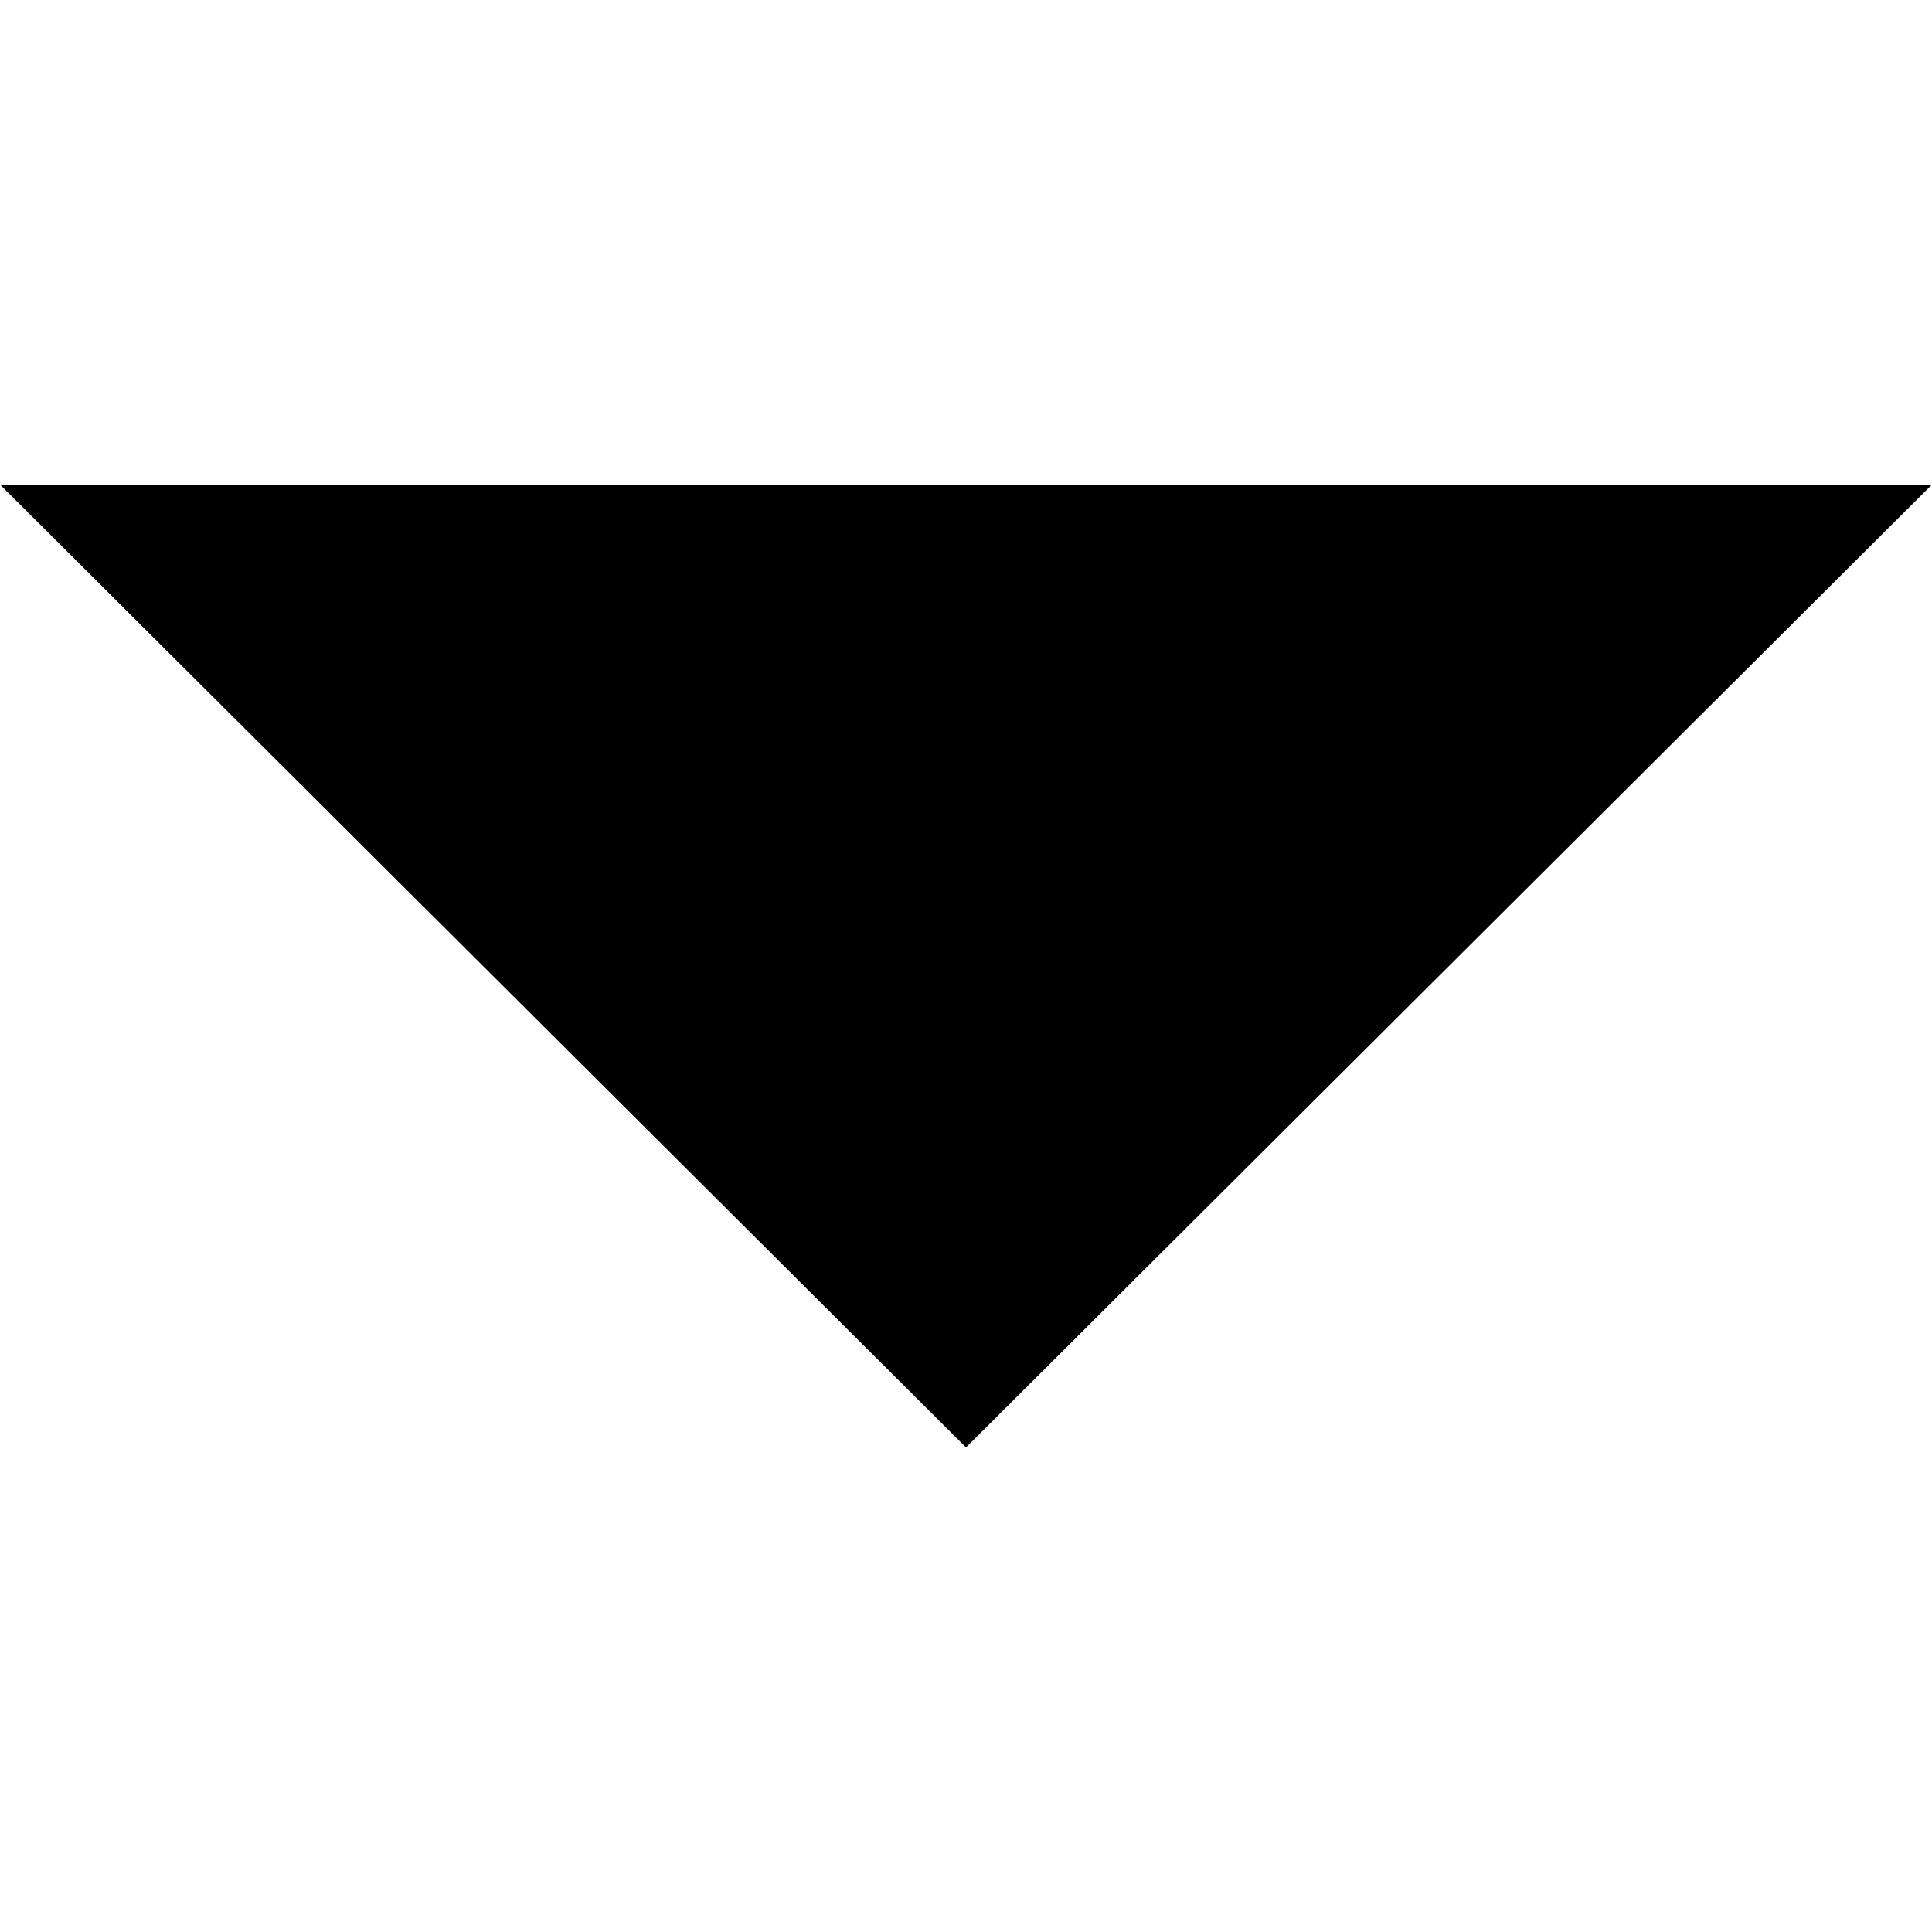
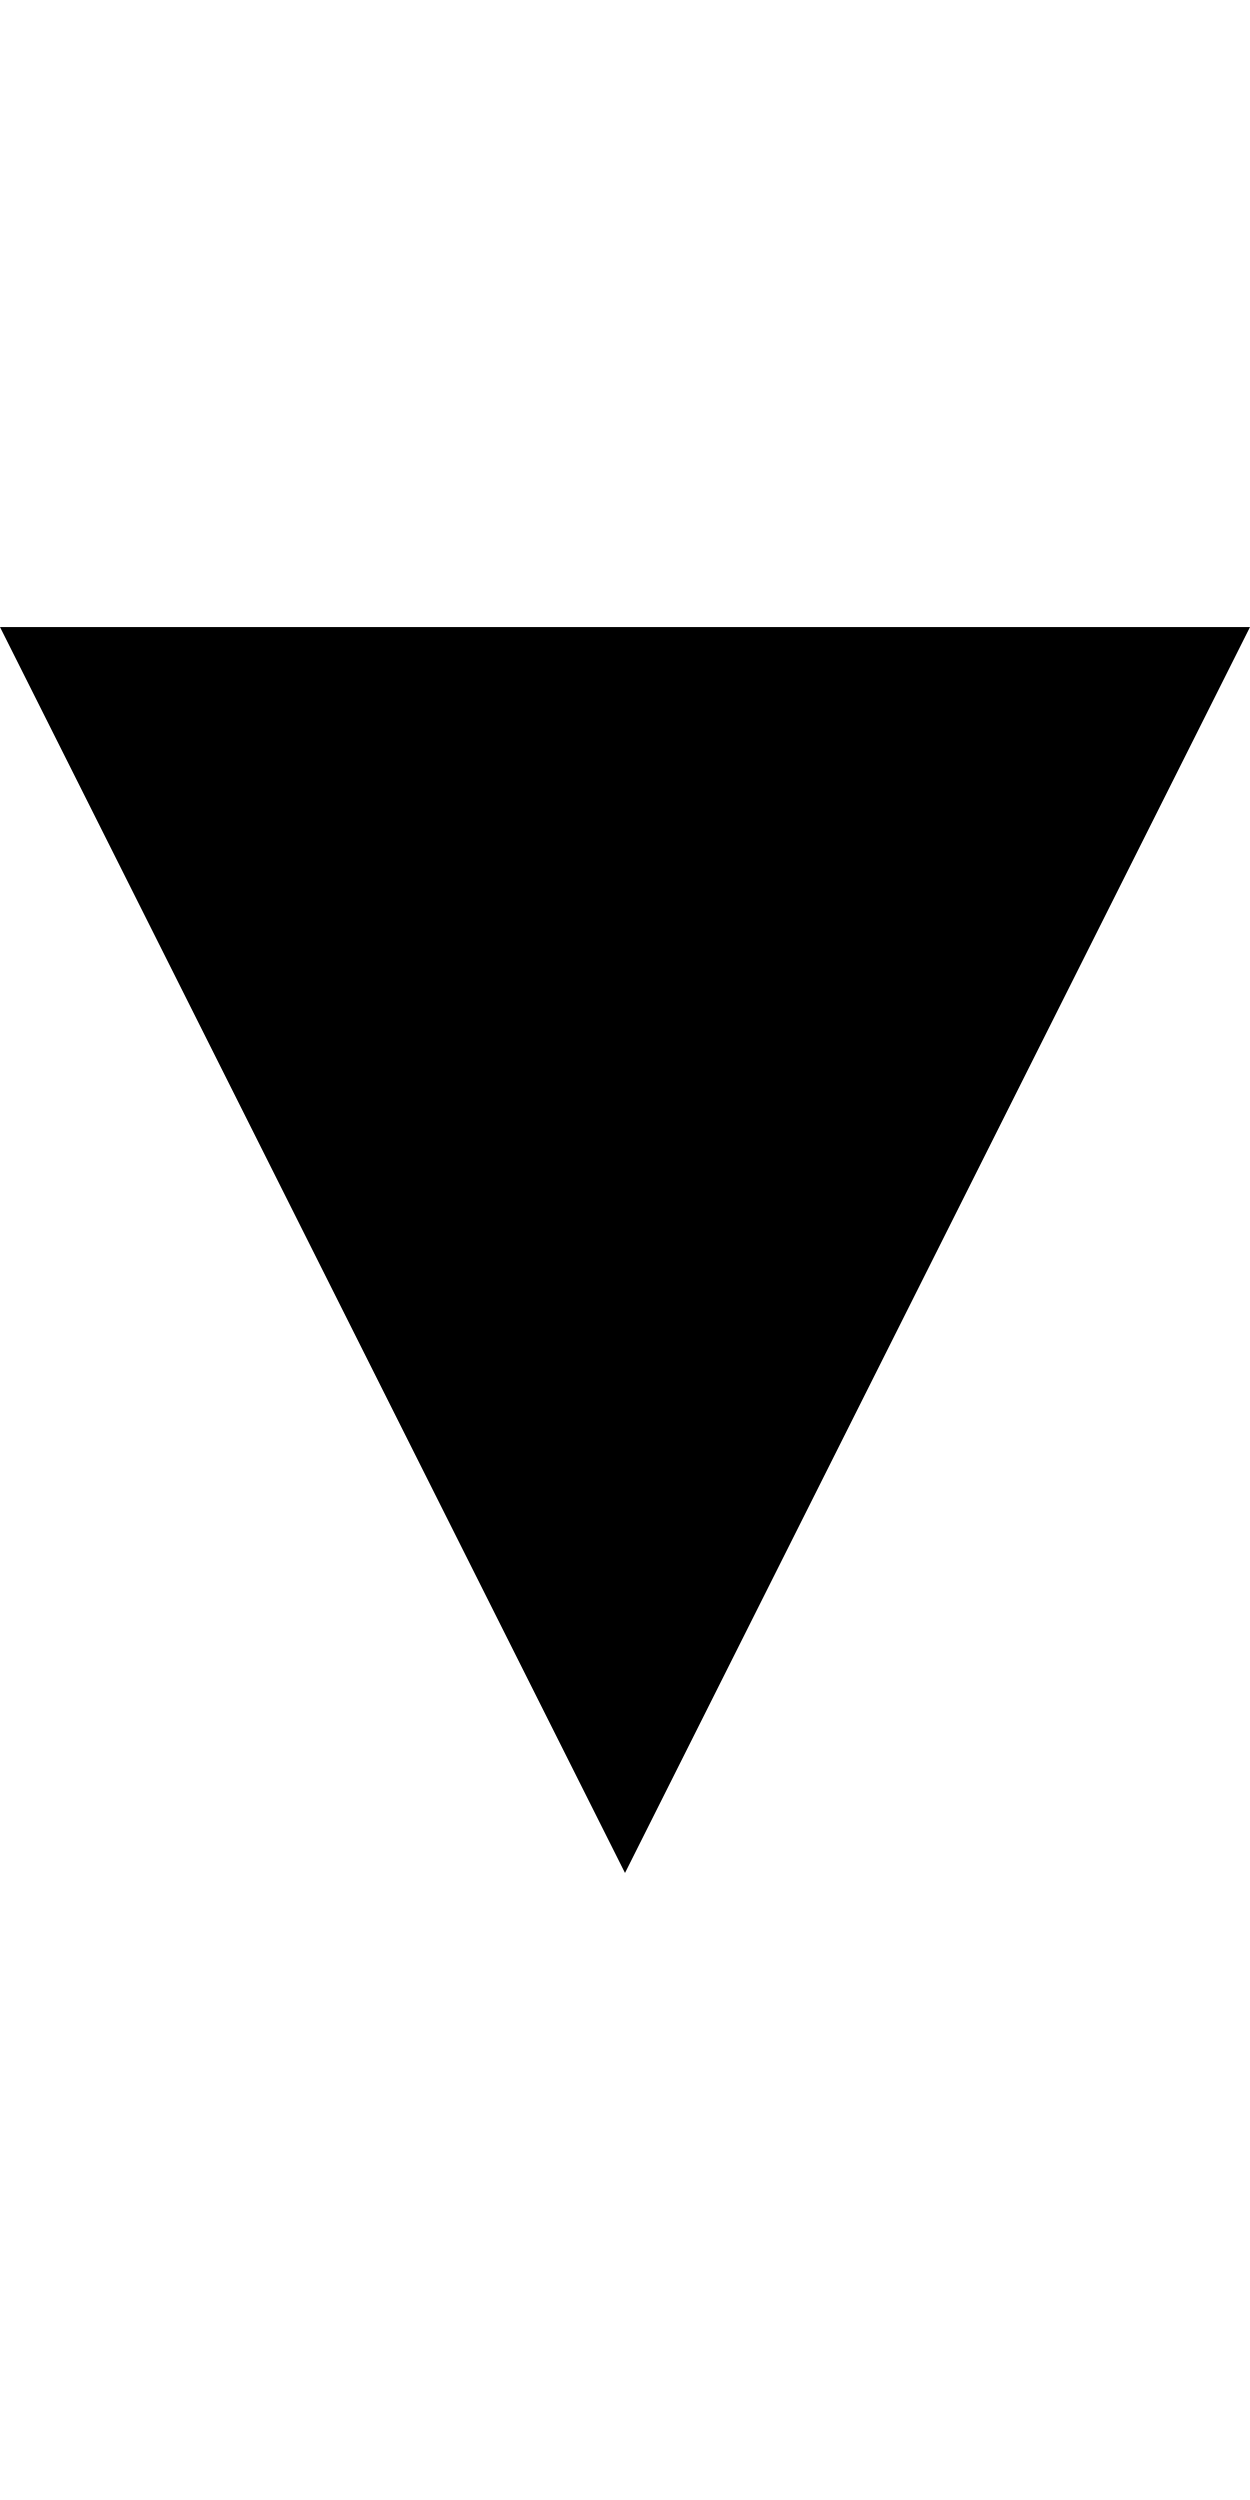
- <svg xmlns="http://www.w3.org/2000/svg" fill="#000000" height="20px" width="20px" version="1.1" id="Layer_1" viewBox="0 0 386.257 386.257" xml:space="preserve">
+ <svg xmlns="http://www.w3.org/2000/svg" fill="#000000" height="20px" width="10px" version="1.1" id="Layer_1" viewBox="0 0 386.257 386.257" preserveAspectRatio="none">
  <polygon points="0,96.879 193.129,289.379 386.257,96.879 " />
</svg>
